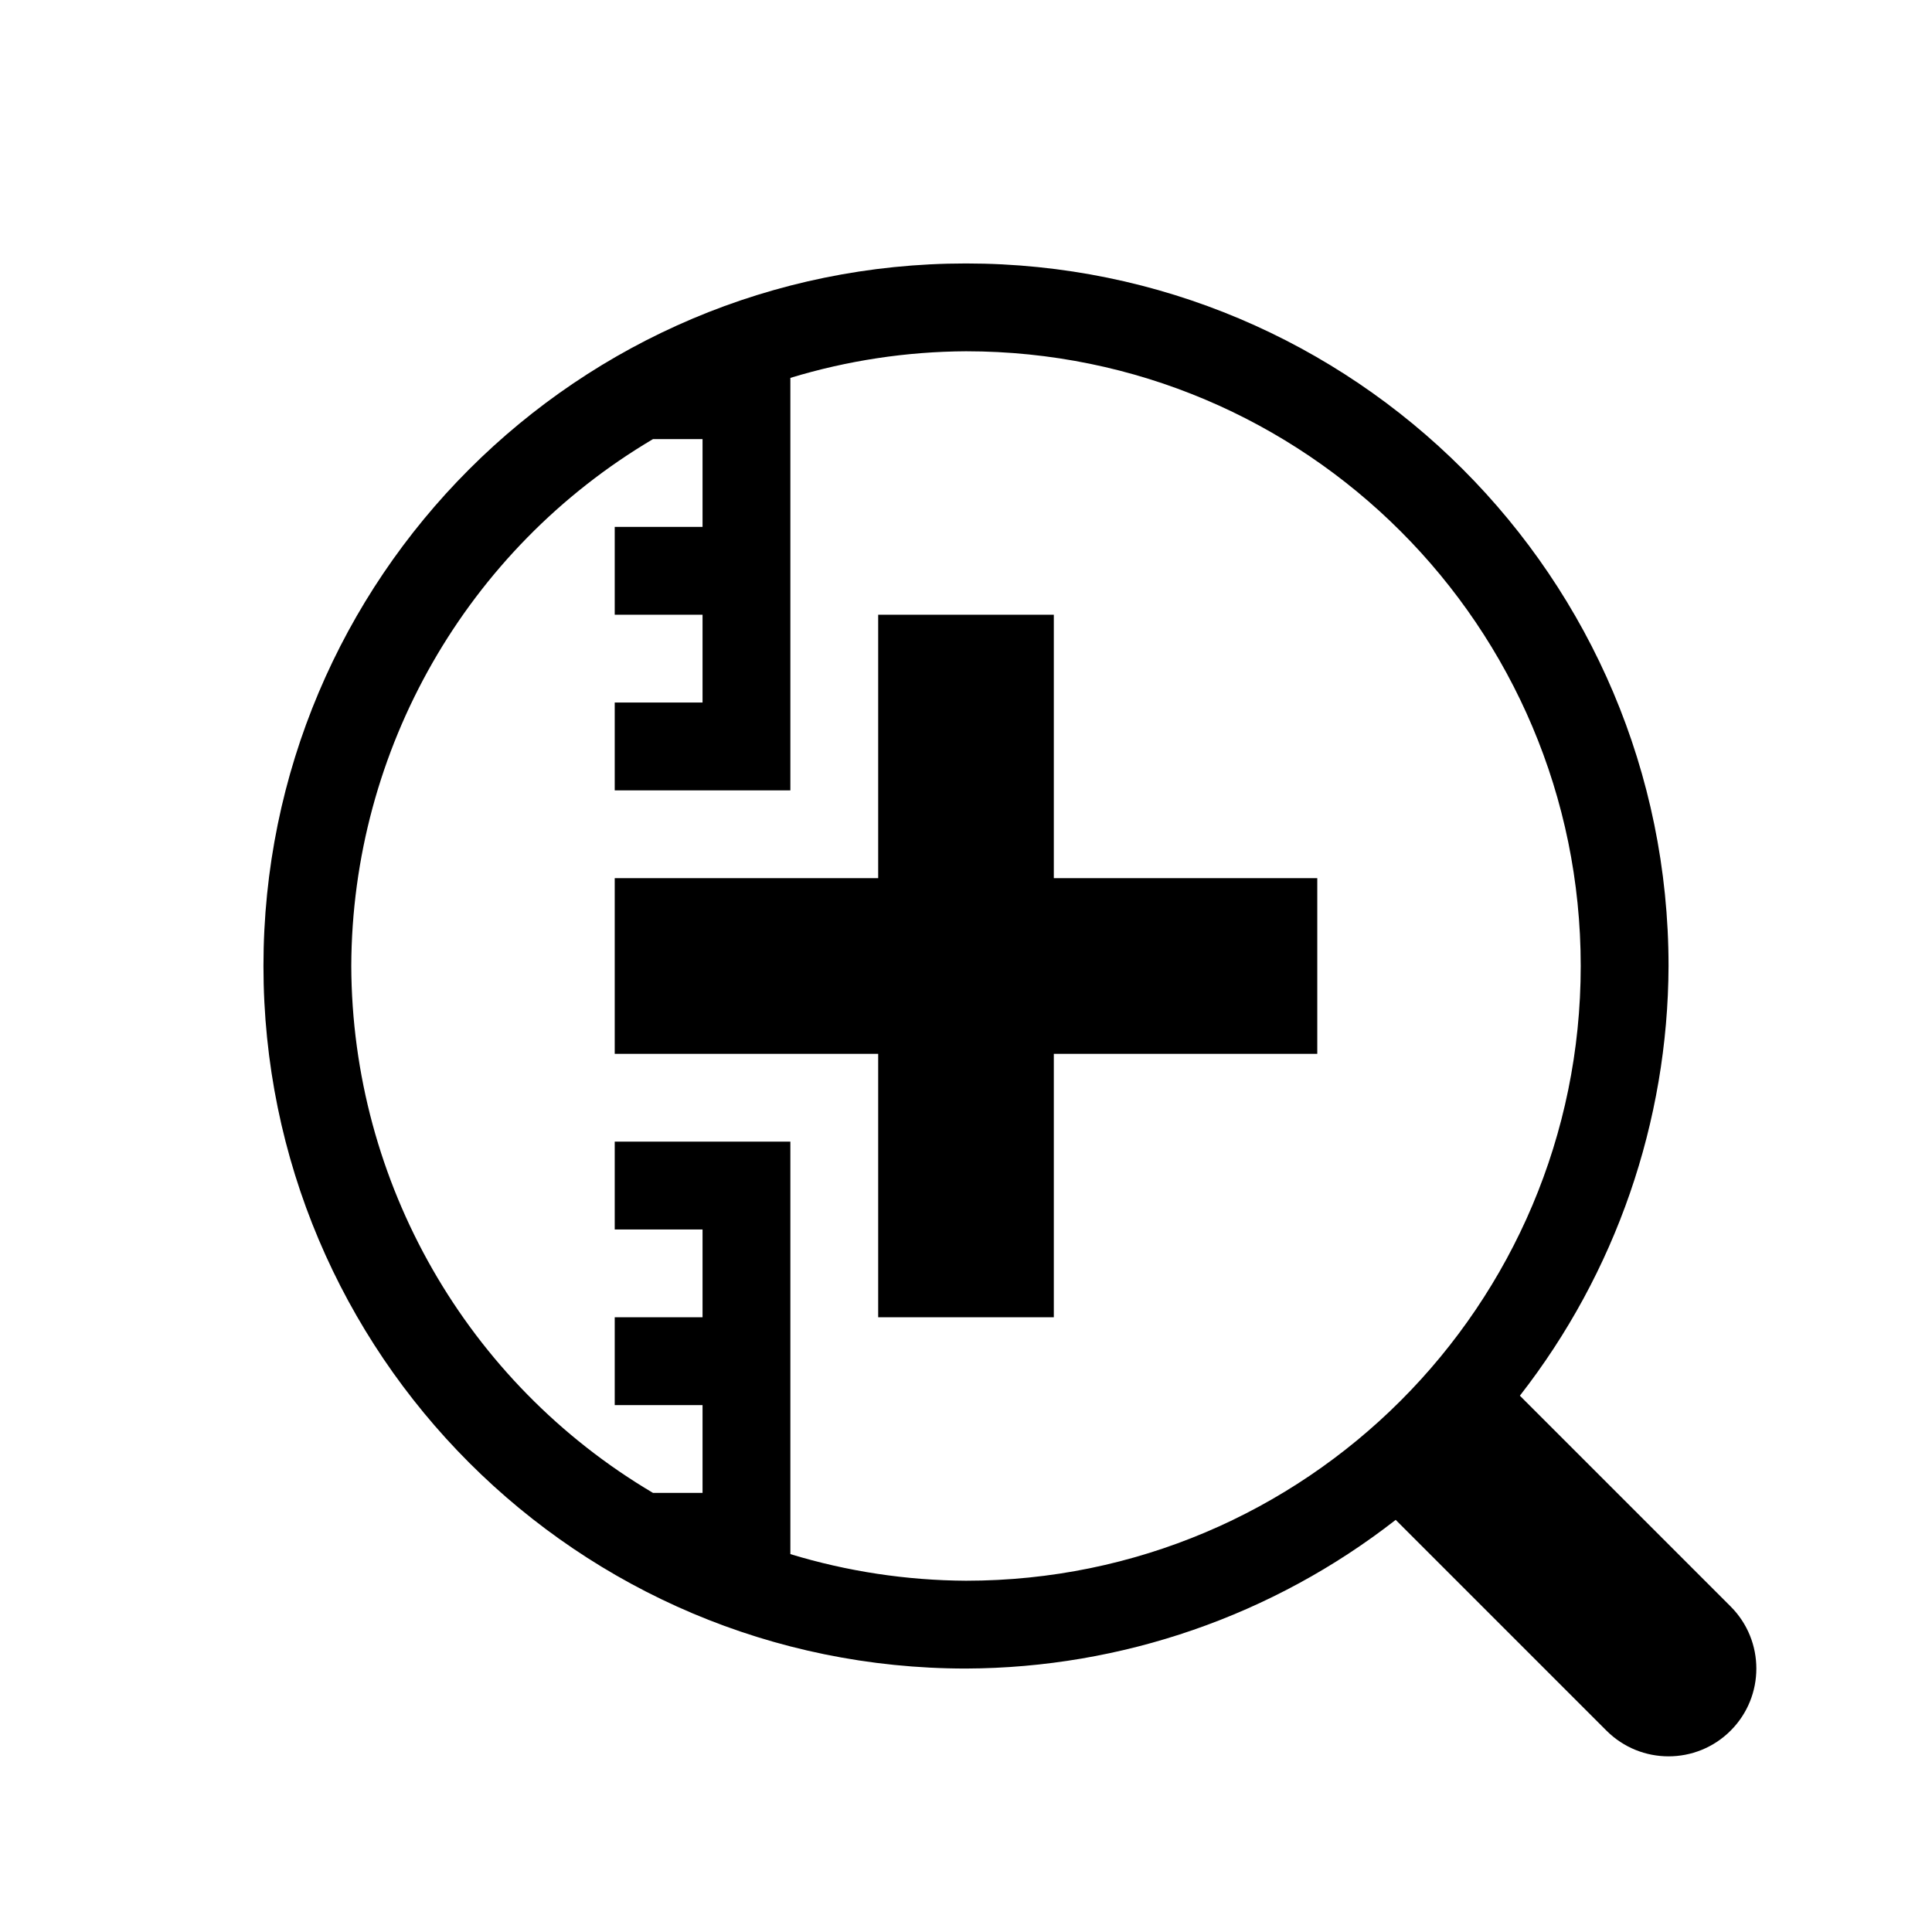
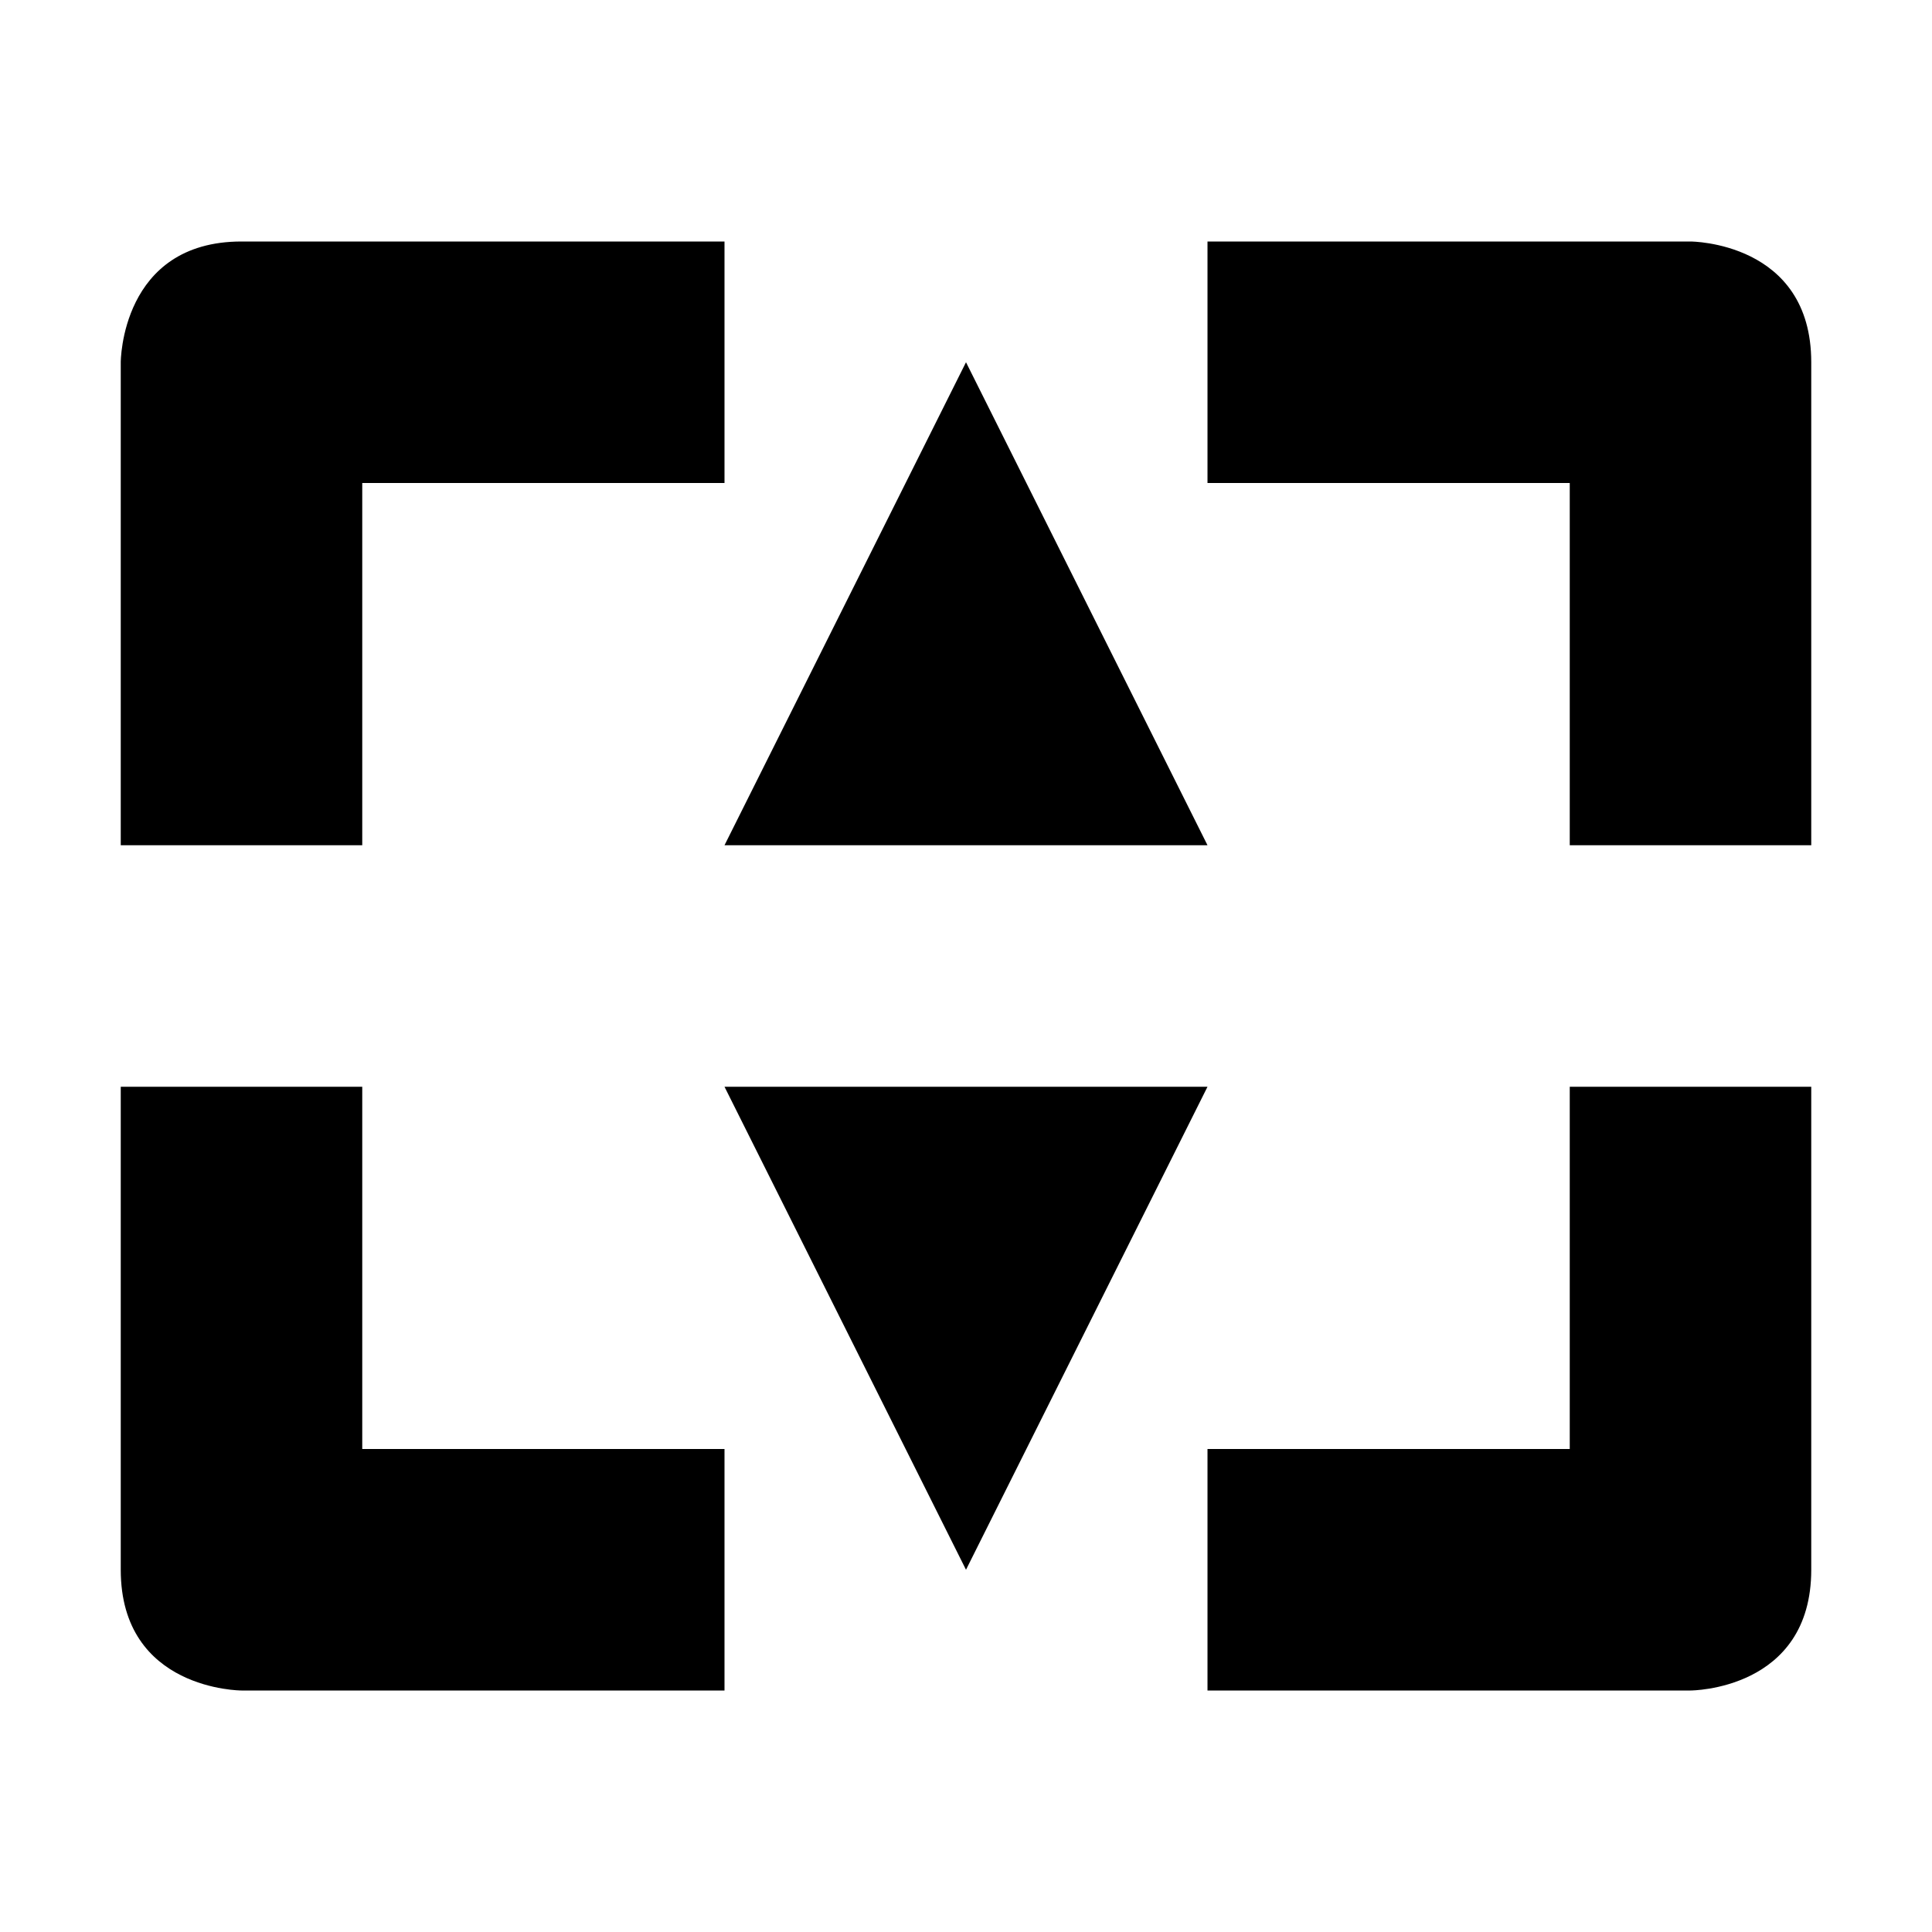
- <svg xmlns="http://www.w3.org/2000/svg" id="svg6" version="1.1" viewBox="0 0 22 22">
-   <path id="path347" d="m11 3a8 8 0 0 0-8 8 8 8 0 0 0 8 8 8 8 0 0 0 4.893-1.693l2.4 2.4a1 1 0 0 0 1.414 0 1 1 0 0 0 0-1.414l-2.4-2.4a8 8 0 0 0 1.693-4.893 8 8 0 0 0-8-8zm0 1a7 7 0 0 1 7 7 7 7 0 0 1-7 7 7 7 0 0 1-2-0.303v-4.697h-1-1v1h1v1h-1v1h1v1h-0.564a7 7 0 0 1-3.436-6 7 7 0 0 1 3.436-6h0.564v1h-1v1h1v1h-1v1h1 1v-4.697a7 7 0 0 1 2-0.303zm-1 3v3h-3v2h3v3h2v-3h3v-2h-3v-3h-2z" fill="currentColor" stroke-linecap="square" stroke-width="2" style="paint-order:markers stroke fill" />
+ <svg xmlns="http://www.w3.org/2000/svg" width="16" height="16" version="1.1">
+   <path style="fill:currentColor" d="M 2,2 C 1,2 1,3 1,3 V 7 H 3 V 4 H 6 V 2 Z M 10,2 V 4 H 13 V 7 H 15 V 3 C 15,2 14,2 14,2 Z M 8,3 6,7 H 10 Z M 6,9 8,13 10,9 Z M 1,9 V 13 C 1,14 2,14 2,14 H 6 V 12 H 3 V 9 Z M 13,9 V 12 H 10 V 14 H 14 C 14,14 15,14 15,13 V 9 Z" />
</svg>
